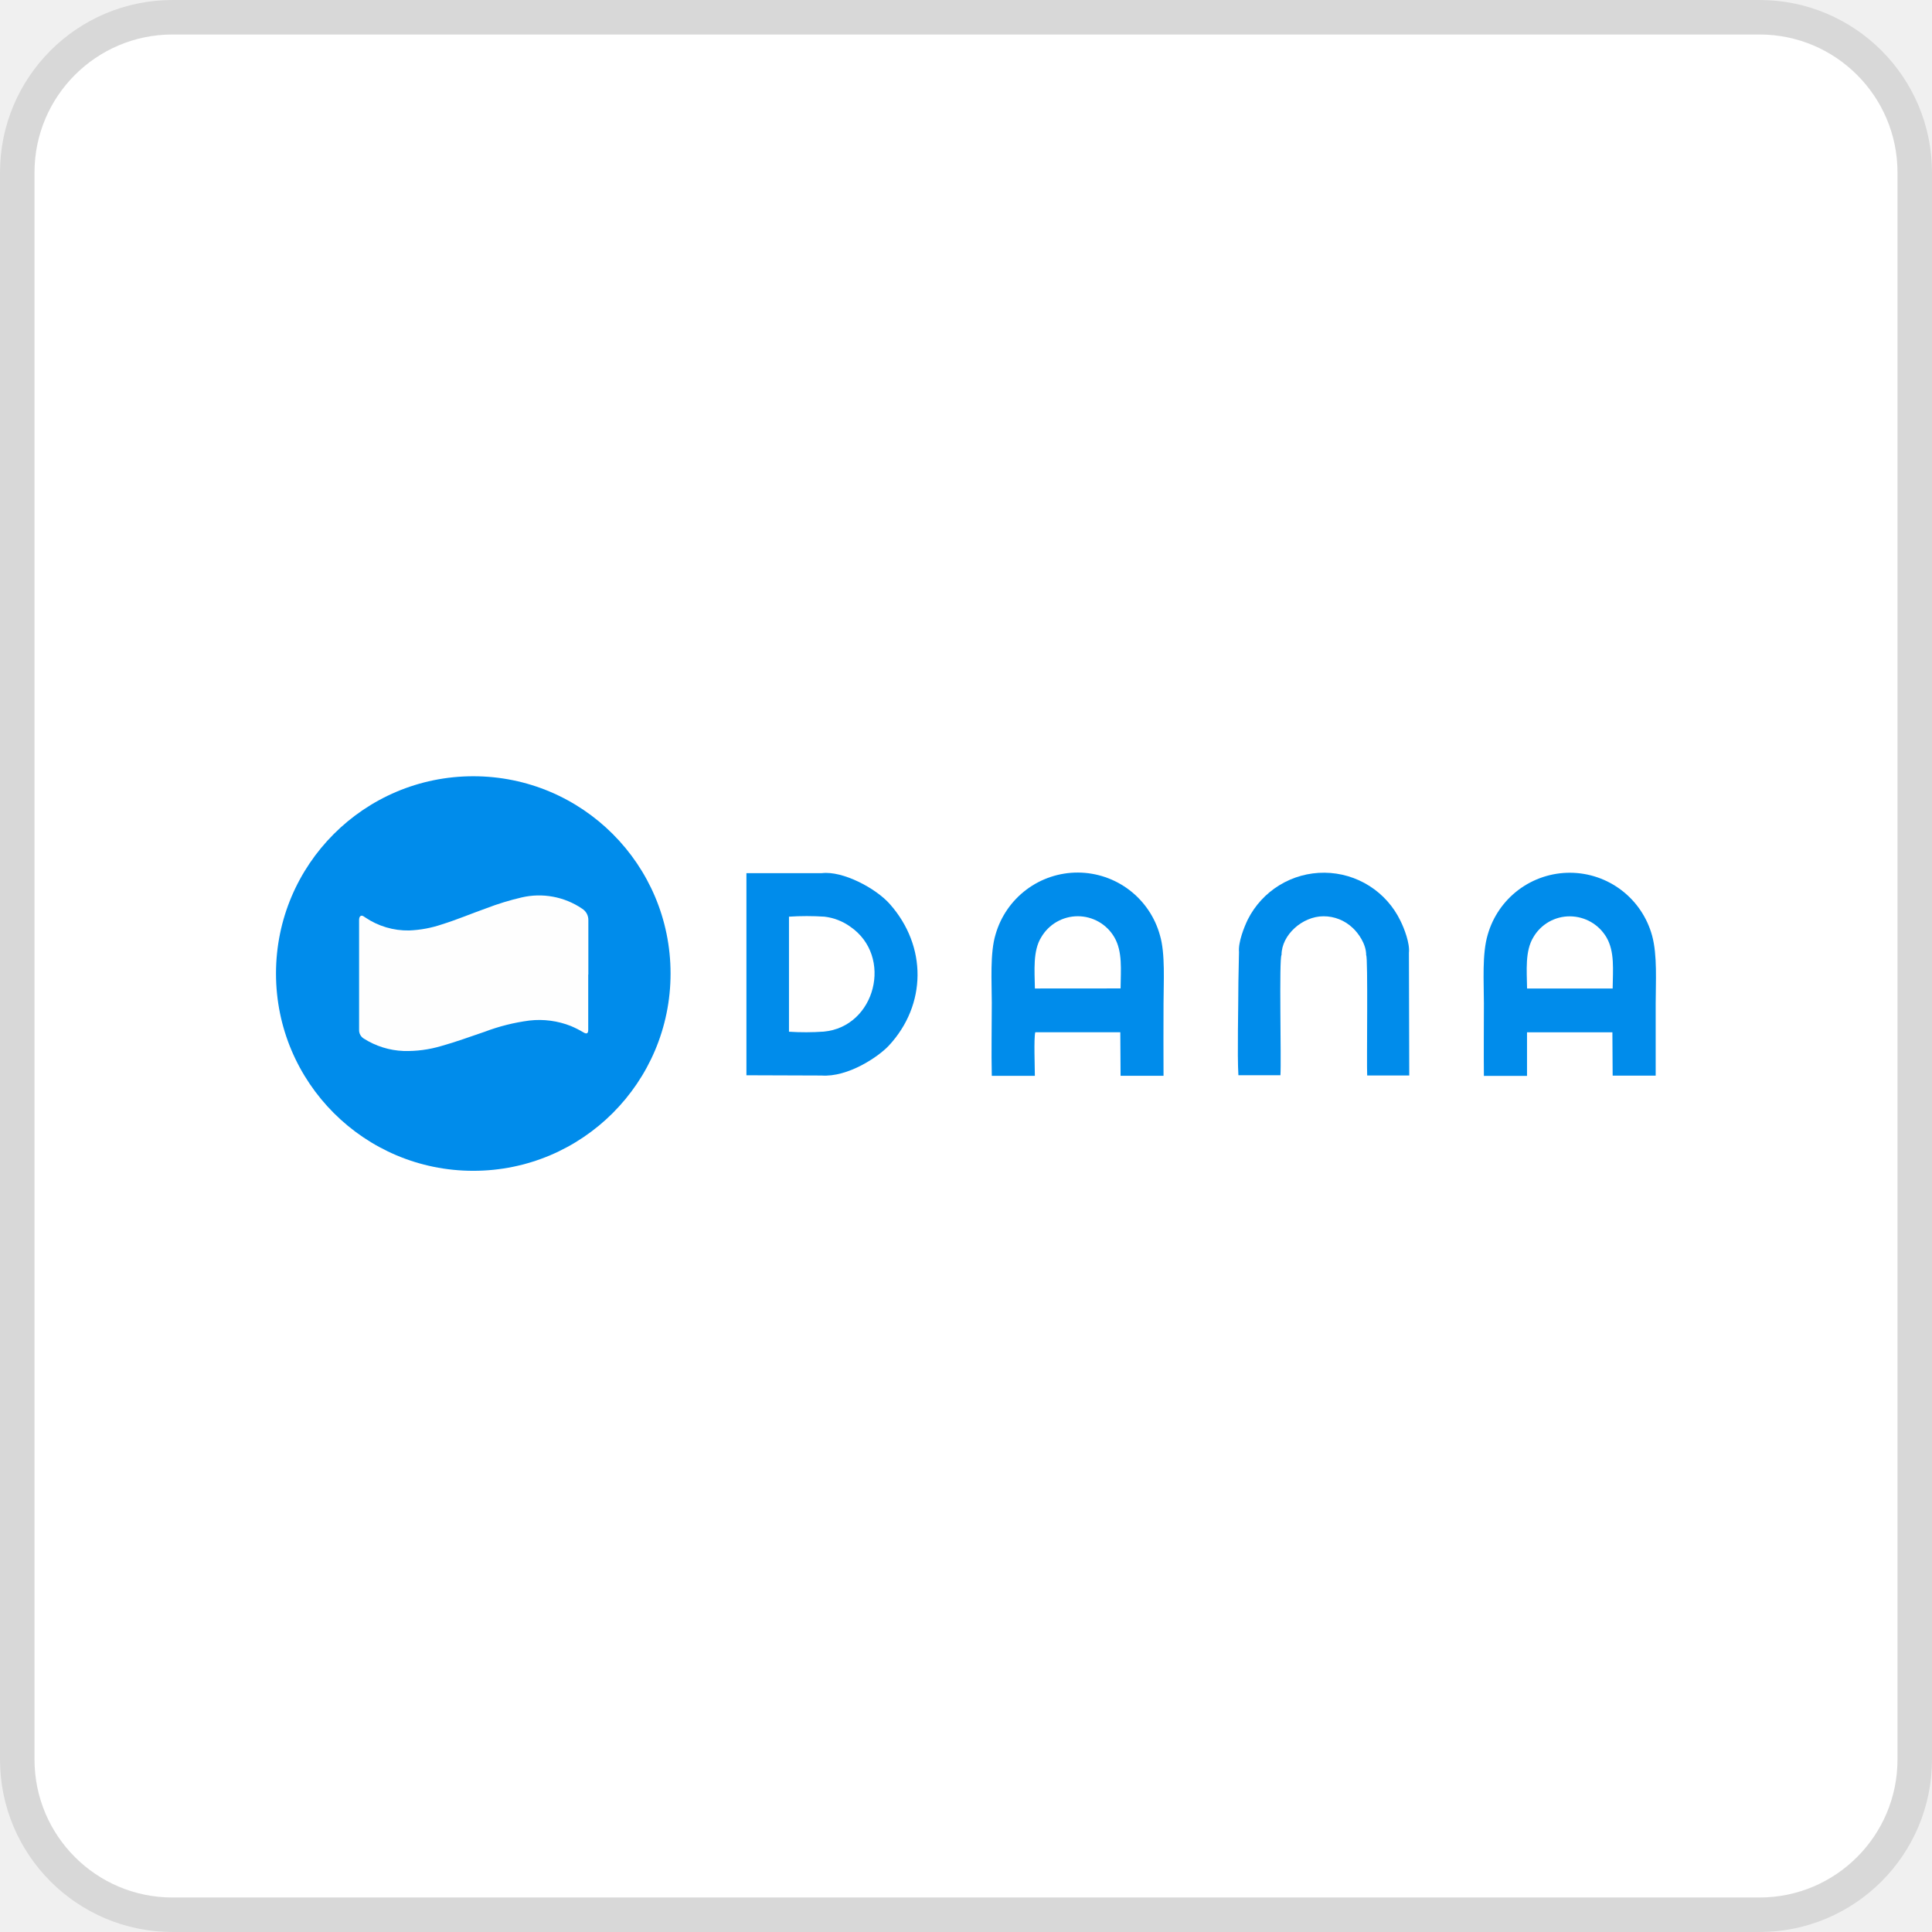
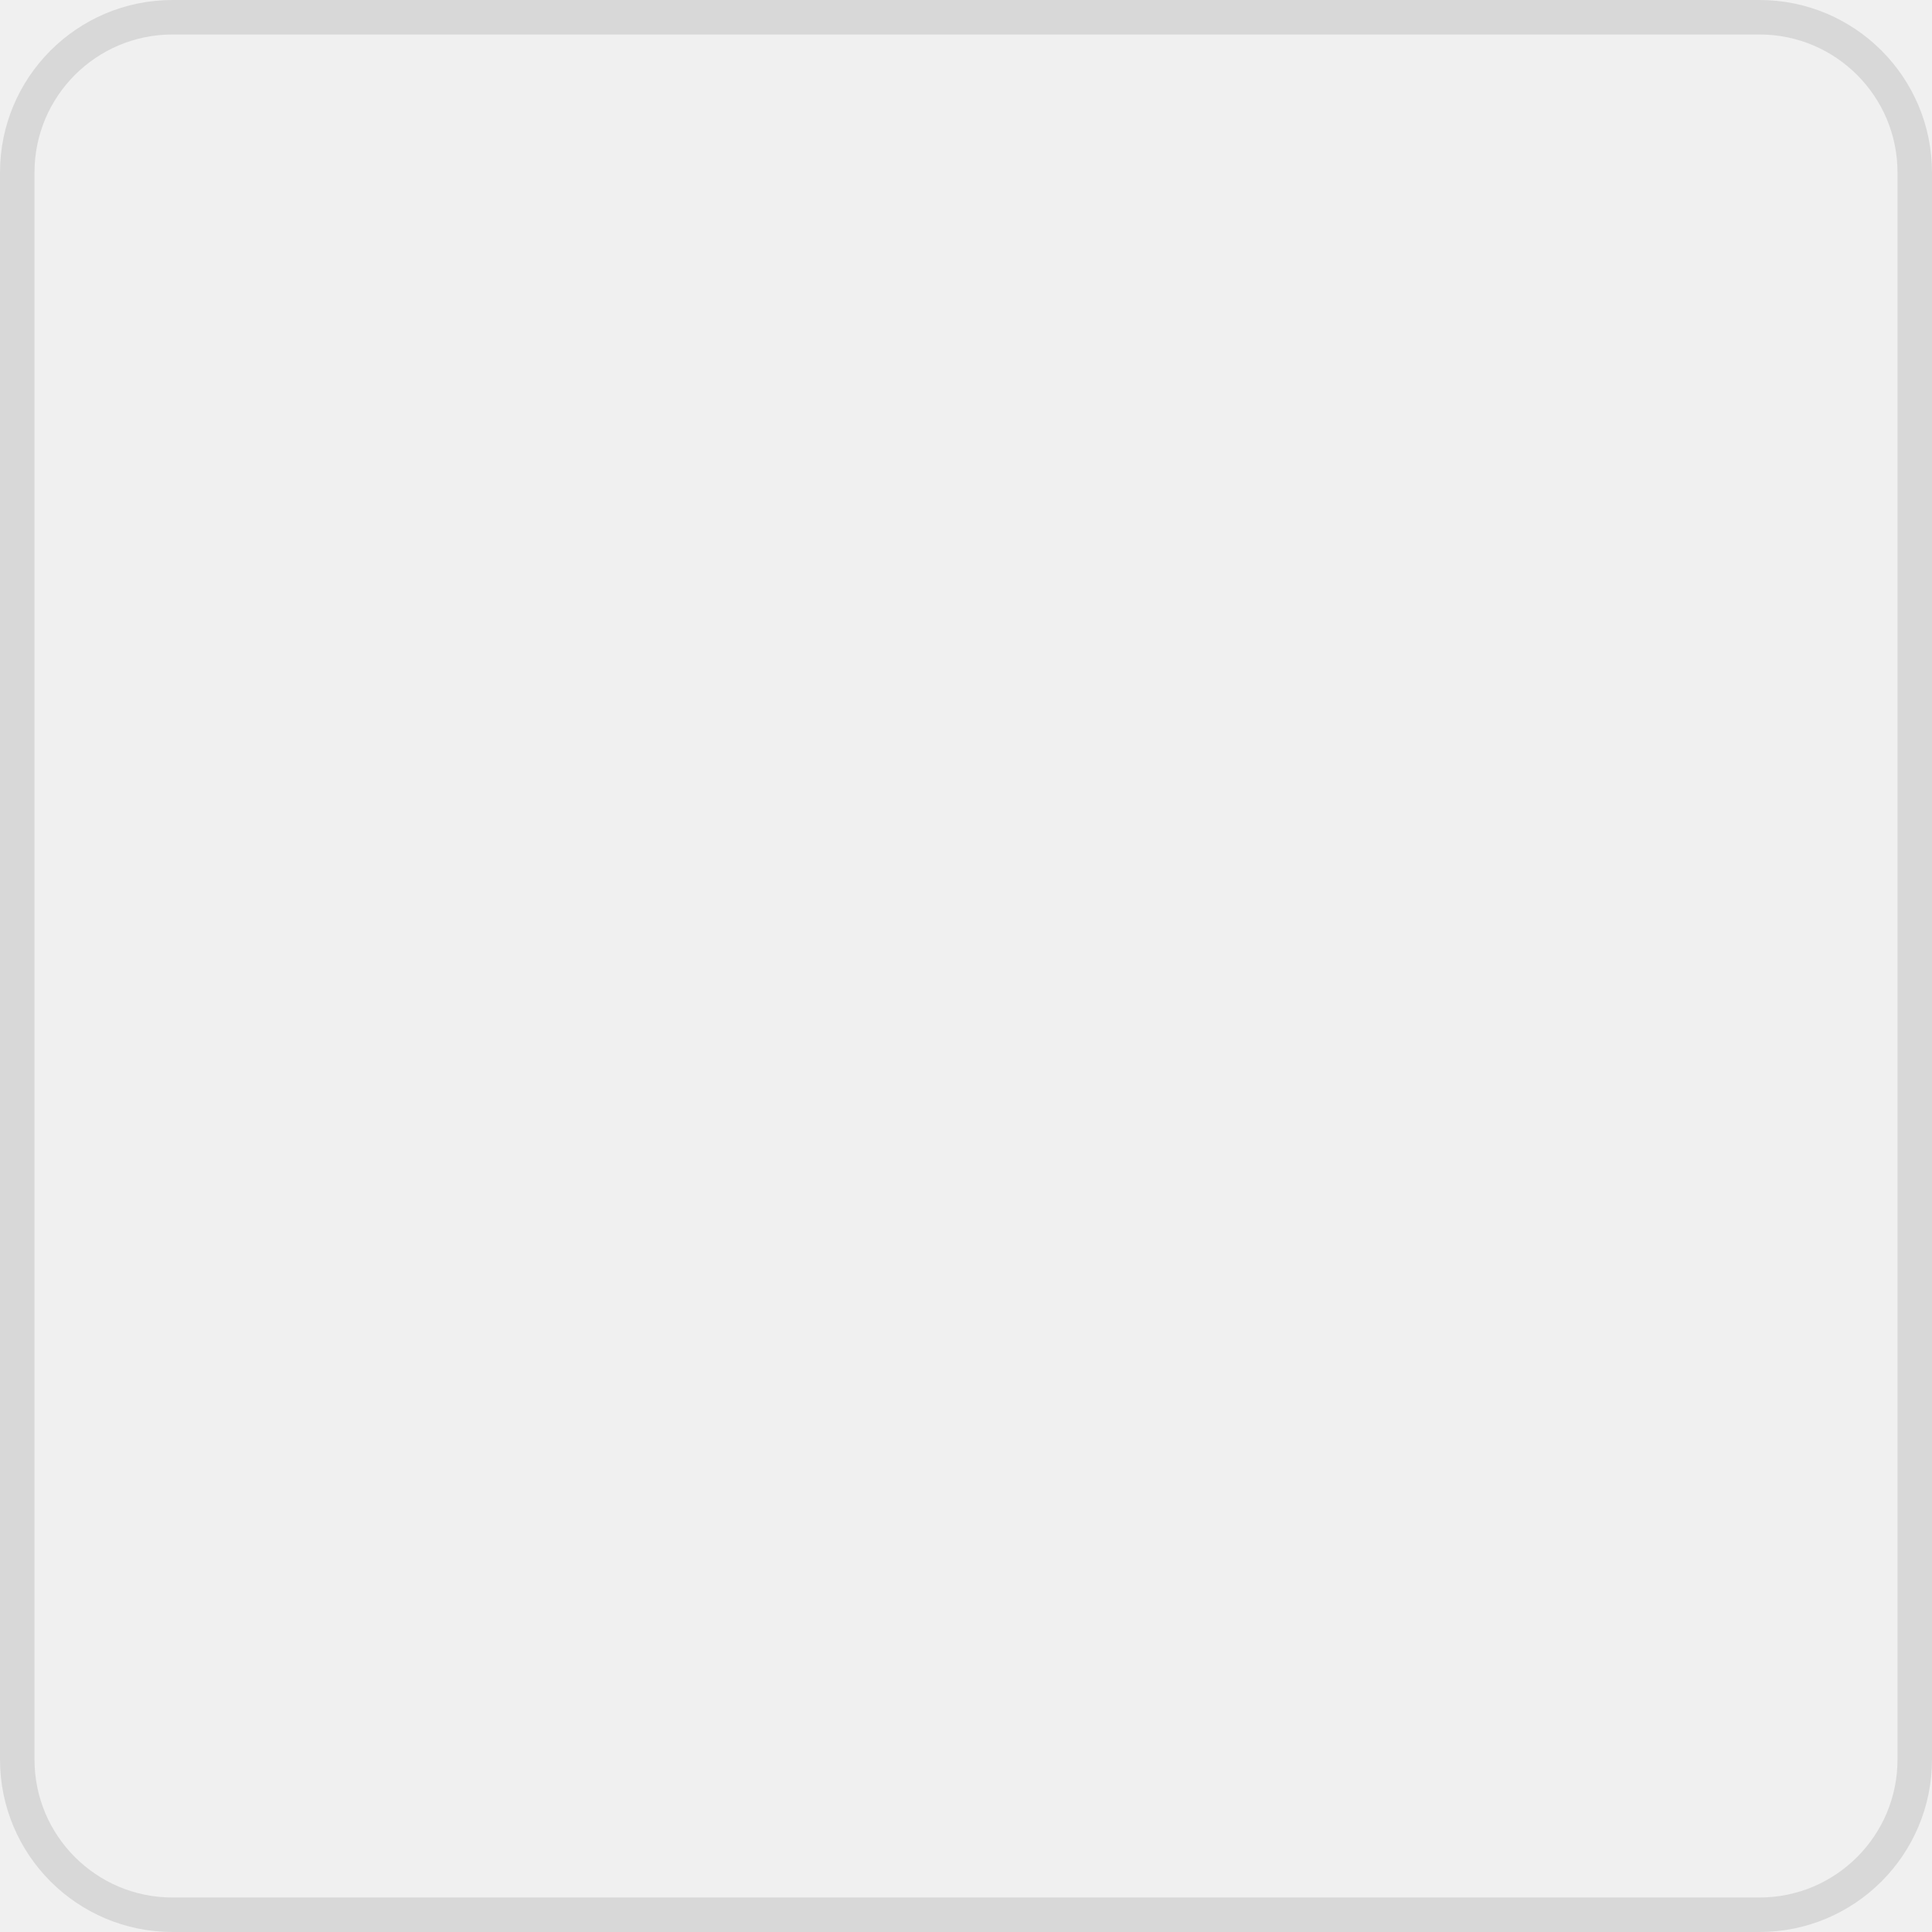
<svg xmlns="http://www.w3.org/2000/svg" width="112" height="112" viewBox="0 0 112 112" fill="none">
  <g clip-path="url(#clip0_505_92)">
-     <rect x="2" y="2" width="108" height="108" rx="8" fill="white" />
    <g clip-path="url(#clip1_505_92)">
      <path fill-rule="evenodd" clip-rule="evenodd" d="M47.623 62.349C49.144 62.458 50.915 61.276 51.539 60.602C53.709 58.255 53.761 54.86 51.577 52.401C50.764 51.486 48.855 50.474 47.646 50.617H43.271V62.334L47.633 62.349H47.623ZM45.738 59.81V53.14C46.423 53.095 47.11 53.095 47.795 53.14C48.334 53.203 48.848 53.402 49.288 53.718C51.801 55.436 50.754 59.53 47.753 59.804C47.082 59.851 46.409 59.853 45.738 59.81Z" fill="#008CEB" />
      <path fill-rule="evenodd" clip-rule="evenodd" d="M86.029 62.37H88.523V59.844H93.472L93.487 62.357H95.981V58.194C95.981 56.937 96.086 55.371 95.772 54.233C95.486 53.193 94.868 52.273 94.012 51.616C93.156 50.959 92.108 50.6 91.028 50.594C89.949 50.589 88.897 50.936 88.033 51.583C87.17 52.231 86.542 53.143 86.245 54.181C85.91 55.304 86.023 56.914 86.023 58.16C86.023 59.568 86.008 60.983 86.023 62.391L86.029 62.37ZM88.526 57.304C88.511 56.257 88.4 55.136 88.892 54.33C89.108 53.959 89.419 53.651 89.792 53.439C90.165 53.227 90.588 53.117 91.018 53.121C91.445 53.125 91.864 53.239 92.234 53.452C92.604 53.666 92.912 53.972 93.129 54.34C93.615 55.178 93.499 56.225 93.487 57.306L88.526 57.304Z" fill="#008CEB" />
      <path fill-rule="evenodd" clip-rule="evenodd" d="M57.506 62.367H59.992C59.992 61.84 59.925 60.225 60.015 59.842H64.945L64.961 62.365H67.451C67.439 60.967 67.451 59.57 67.451 58.177C67.451 56.983 67.562 55.274 67.242 54.215C66.955 53.175 66.336 52.258 65.479 51.602C64.623 50.947 63.575 50.589 62.497 50.583C61.418 50.578 60.367 50.925 59.504 51.572C58.641 52.219 58.013 53.13 57.715 54.166C57.382 55.255 57.495 56.92 57.495 58.133C57.495 59.532 57.464 60.967 57.495 62.361L57.506 62.367ZM59.994 57.304C59.977 56.257 59.87 55.121 60.362 54.332C60.578 53.962 60.888 53.654 61.259 53.441C61.631 53.228 62.052 53.115 62.481 53.115C62.909 53.115 63.33 53.228 63.702 53.441C64.074 53.654 64.383 53.962 64.599 54.332C65.087 55.17 64.97 56.233 64.961 57.3L59.994 57.304Z" fill="#008CEB" />
      <path fill-rule="evenodd" clip-rule="evenodd" d="M71.826 55.193L71.791 56.937C71.791 58.403 71.719 61.14 71.791 62.332H74.228C74.285 61.494 74.14 55.544 74.293 55.354C74.293 54.198 75.501 53.121 76.72 53.117C77.354 53.114 77.964 53.357 78.421 53.796C78.731 54.078 79.206 54.724 79.198 55.375C79.311 55.44 79.221 61.658 79.257 62.347H81.696L81.677 55.237C81.738 54.68 81.403 53.819 81.187 53.383C80.787 52.553 80.163 51.852 79.385 51.358C78.607 50.865 77.706 50.599 76.785 50.592C75.863 50.584 74.958 50.834 74.172 51.314C73.385 51.794 72.749 52.485 72.335 53.308C72.126 53.737 71.774 54.621 71.826 55.193Z" fill="#008CEB" />
      <path d="M27.437 67.873C33.753 67.873 38.873 62.753 38.873 56.437C38.873 50.12 33.753 45 27.437 45C21.12 45 16 50.12 16 56.437C16 62.753 21.12 67.873 27.437 67.873Z" fill="#008CEB" />
      <path d="M34.1 56.485V59.704C34.1 59.913 34.011 59.957 33.835 59.855C33.599 59.713 33.354 59.589 33.102 59.482C32.338 59.178 31.512 59.068 30.695 59.161C29.804 59.277 28.93 59.496 28.09 59.815C27.252 60.097 26.431 60.403 25.577 60.64C24.869 60.85 24.133 60.947 23.395 60.927C22.577 60.895 21.782 60.647 21.091 60.208C21.004 60.156 20.933 60.081 20.885 59.992C20.837 59.903 20.813 59.803 20.817 59.702C20.817 57.593 20.817 55.485 20.817 53.377C20.817 53.274 20.817 53.153 20.909 53.1C21.001 53.048 21.095 53.134 21.175 53.186C21.925 53.694 22.814 53.957 23.719 53.94C24.367 53.914 25.007 53.795 25.621 53.586C26.492 53.316 27.334 52.958 28.191 52.654C28.857 52.398 29.541 52.188 30.237 52.026C30.834 51.886 31.453 51.872 32.056 51.983C32.659 52.094 33.233 52.329 33.74 52.673C33.857 52.745 33.952 52.846 34.017 52.966C34.081 53.086 34.112 53.222 34.107 53.358C34.107 54.405 34.107 55.452 34.107 56.499L34.1 56.485Z" fill="#FEFEFE" />
    </g>
  </g>
  <rect x="1" y="1" width="110" height="110" rx="9" stroke="black" stroke-opacity="0.1" stroke-width="2" />
  <defs>
    <clipPath id="clip0_505_92">
-       <rect x="2" y="2" width="108" height="108" rx="8" fill="white" />
-     </clipPath>
+ 
+ </clipPath>
    <clipPath id="clip1_505_92">
-       <rect width="80" height="22.873" fill="white" transform="translate(16 45)" />
-     </clipPath>
+ 
+ </clipPath>
  </defs>
</svg>
